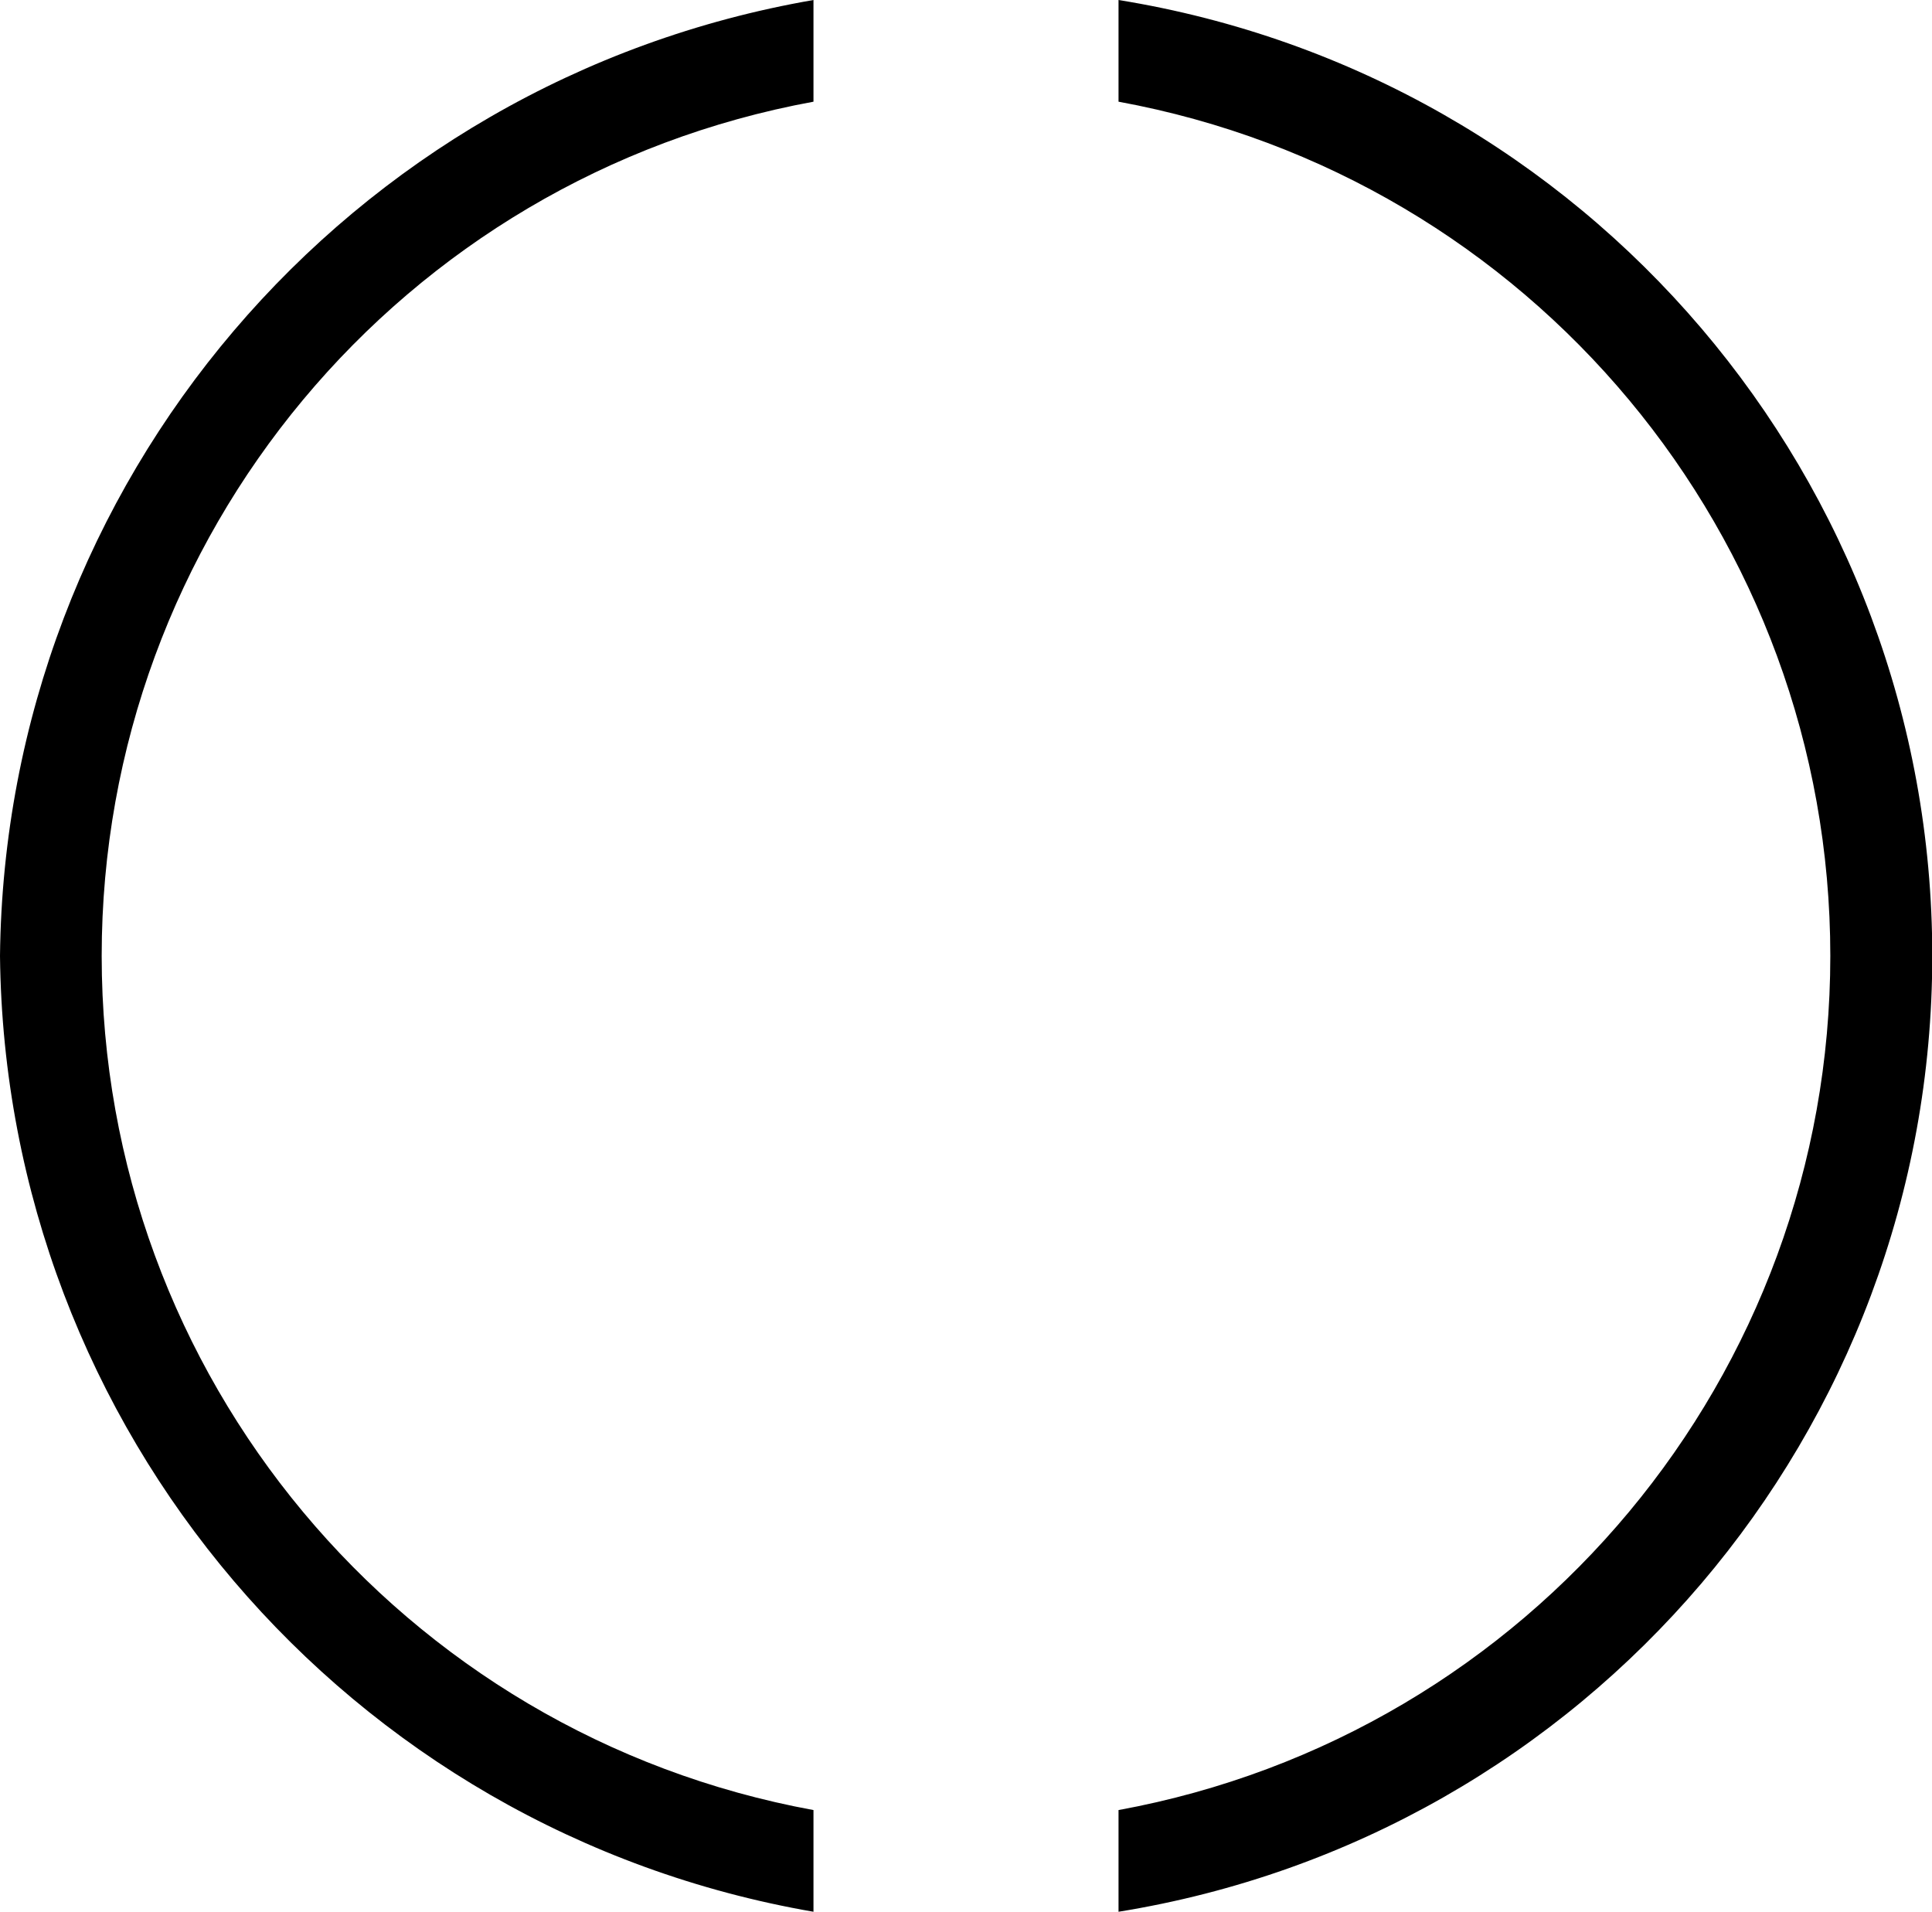
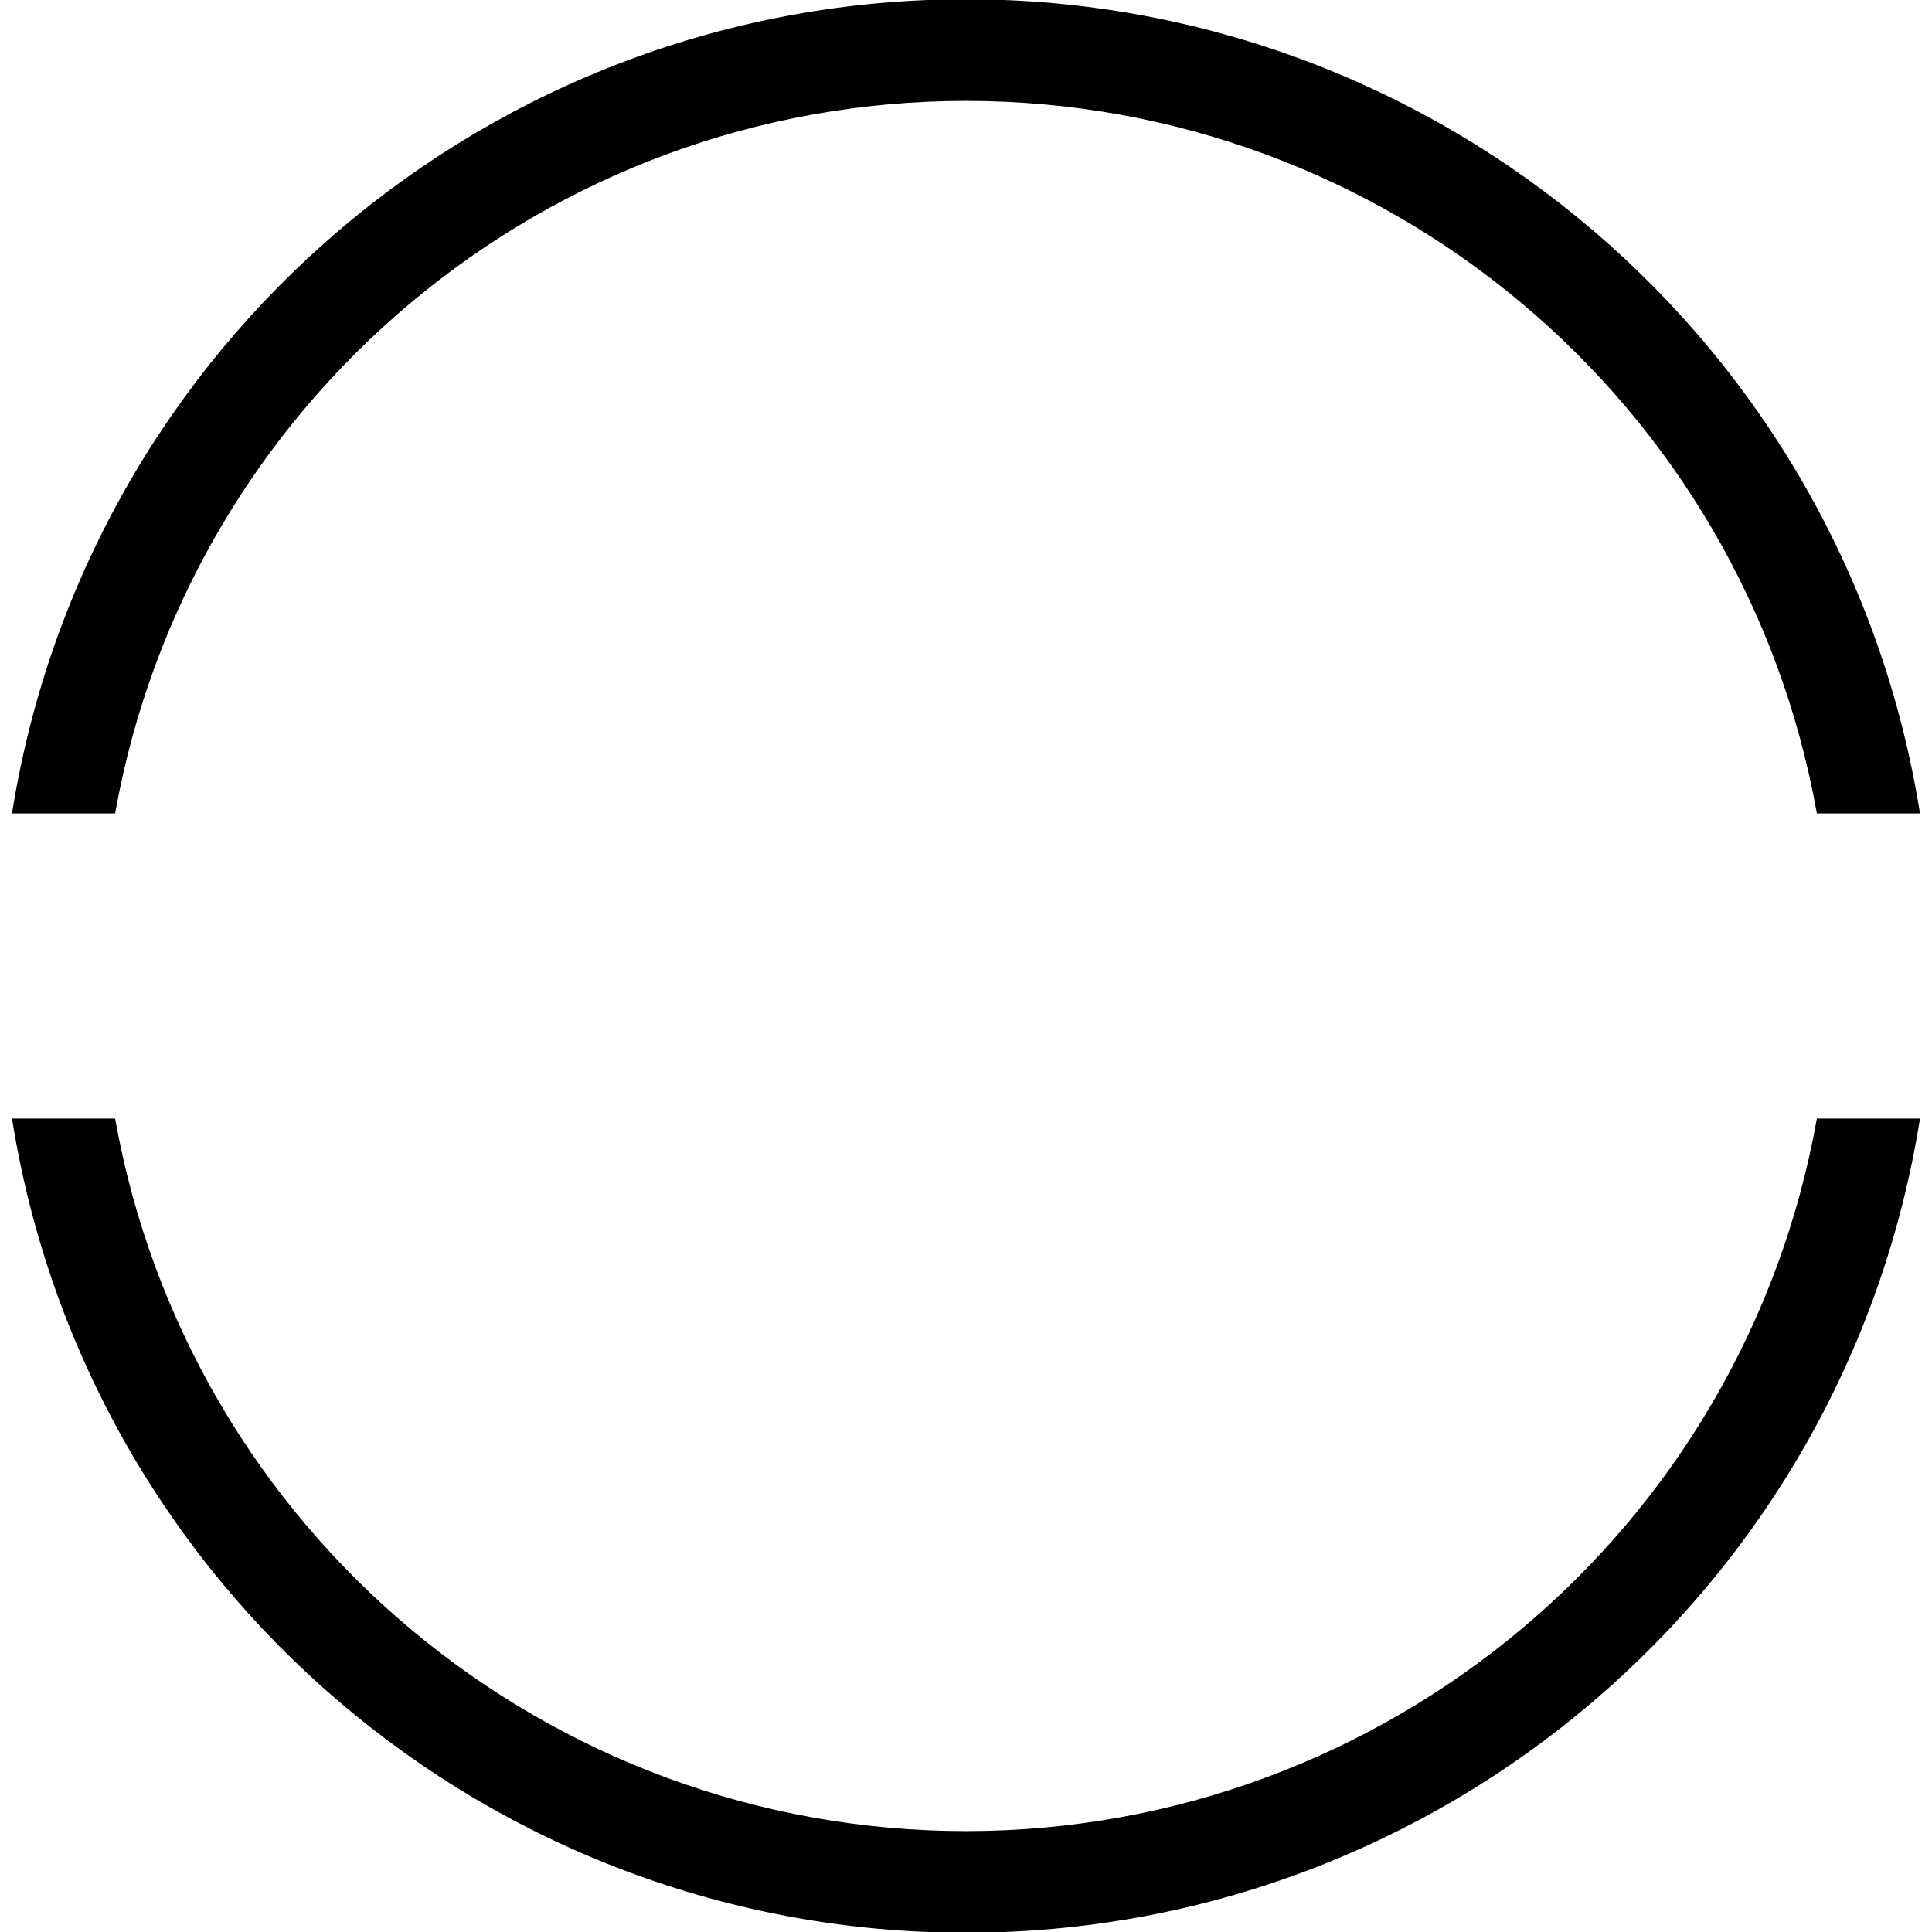
- <svg xmlns="http://www.w3.org/2000/svg" width="19" height="18.8" viewBox="0 0 19 18.8">
-   <path d="M0,9.4a9.645,9.645,0,0,0,8,9.4v-1A8.54,8.54,0,0,1,8,1V0A9.645,9.645,0,0,0,0,9.4ZM11,0V1a8.54,8.54,0,0,1,0,16.8v1A9.522,9.522,0,0,0,11,0Z" />
+ <svg xmlns="http://www.w3.org/2000/svg" width="19" height="19" viewBox="0 0 19 19">
+   <path d="M1.132,8A8.5,8.5,0,0,1,17.868,8h1.014A9.5,9.5,0,0,0,.118,8Z" />
+   <path d="M17.868,11A8.5,8.5,0,0,1,1.132,11H.118a9.5,9.5,0,0,0,18.764,0Z" />
</svg>
